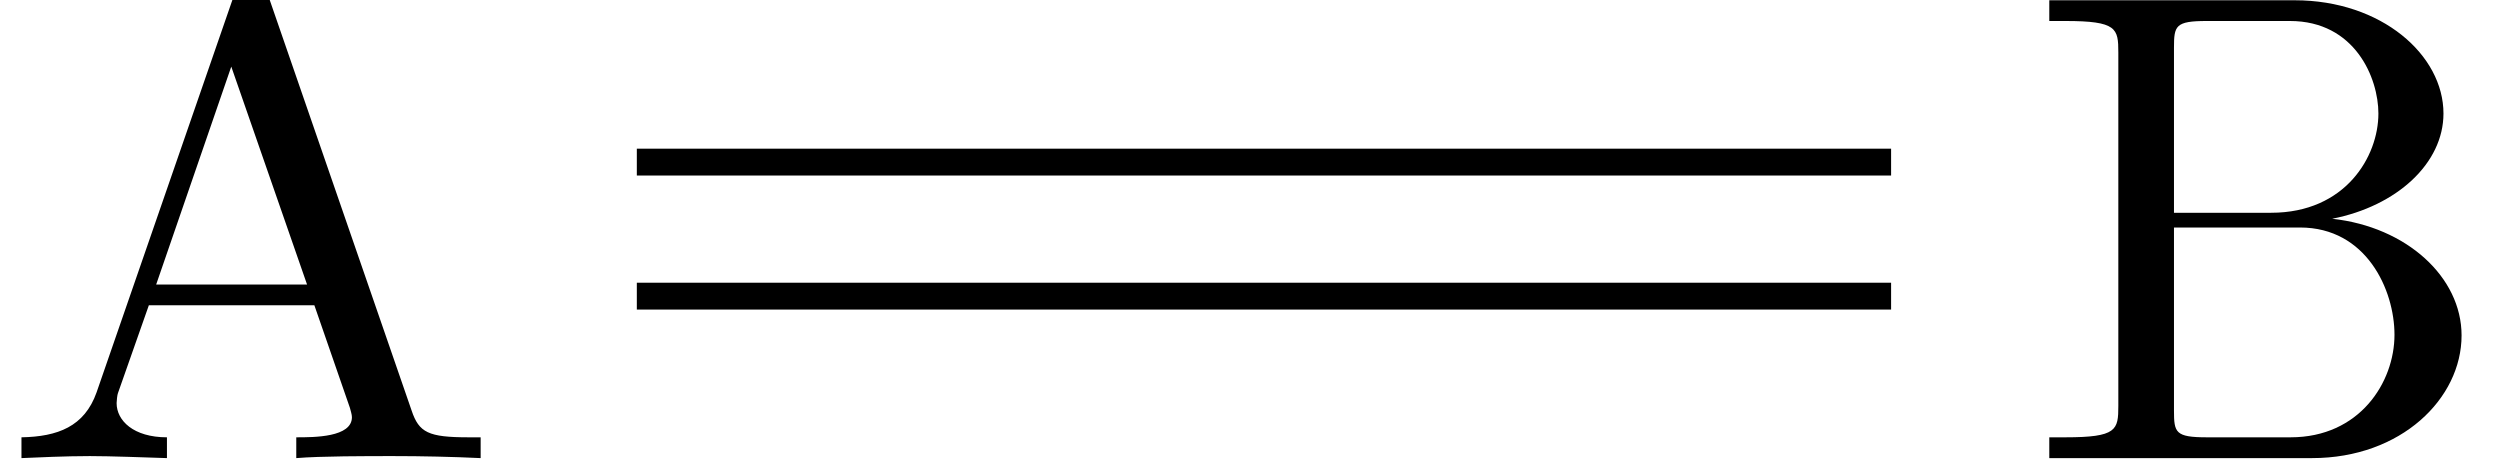
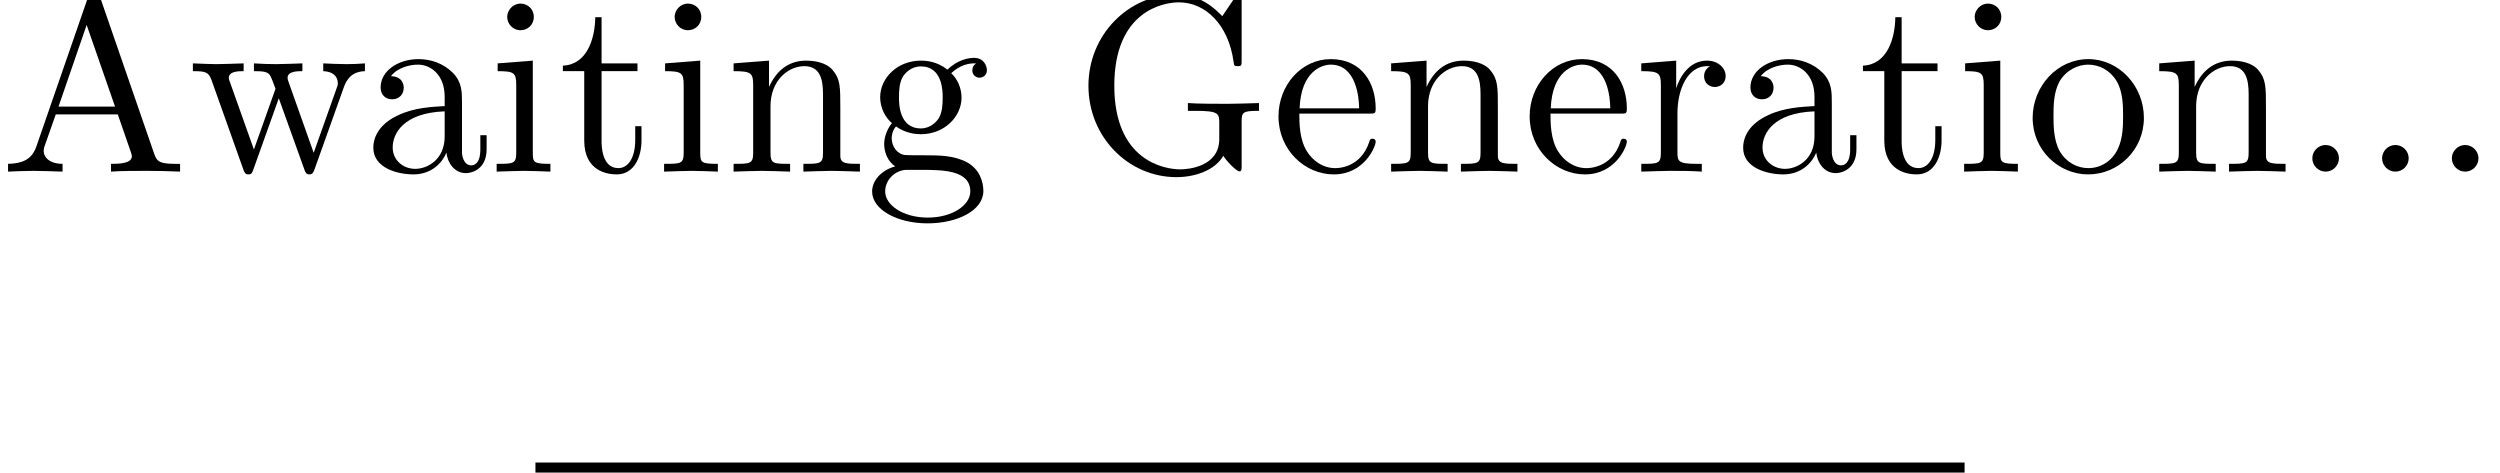
- <svg xmlns="http://www.w3.org/2000/svg" xmlns:xlink="http://www.w3.org/1999/xlink" version="1.1" width="37.153pt" height="6.808pt" viewBox="-57.827 -57.827 37.153 6.808">
+ <svg xmlns="http://www.w3.org/2000/svg" xmlns:xlink="http://www.w3.org/1999/xlink" version="1.1" width="99.17pt" height="18.746pt" viewBox="-53.736 -68.68 99.17 18.746">
  <defs>
+     <path id="g0-46" d="M1.913-.528C1.913-.817 1.674-1.056 1.385-1.056S.857-.817 .857-.528S1.096 0 1.385 0S1.913-.239 1.913-.528Z" />
    <path id="g0-65" d="M3.965-6.934C3.915-7.064 3.895-7.133 3.736-7.133S3.547-7.073 3.497-6.934L1.435-.976C1.255-.468 .857-.319 .319-.309V0C.548-.01 .976-.03 1.335-.03C1.644-.03 2.162-.01 2.481 0V-.309C1.983-.309 1.733-.558 1.733-.817C1.733-.847 1.743-.946 1.753-.966L2.212-2.271H4.672L5.2-.747C5.21-.707 5.23-.648 5.23-.608C5.23-.309 4.672-.309 4.403-.309V0C4.762-.03 5.46-.03 5.838-.03C6.267-.03 6.725-.02 7.143 0V-.309H6.964C6.366-.309 6.227-.379 6.117-.707L3.965-6.934ZM3.437-5.818L4.563-2.58H2.321L3.437-5.818Z" />
-     <path id="g0-66" d="M2.212-3.646V-6.097C2.212-6.426 2.232-6.496 2.7-6.496H3.935C4.902-6.496 5.25-5.649 5.25-5.121C5.25-4.483 4.762-3.646 3.656-3.646H2.212ZM4.563-3.557C5.529-3.746 6.217-4.384 6.217-5.121C6.217-5.988 5.3-6.804 4.005-6.804H.359V-6.496H.598C1.365-6.496 1.385-6.386 1.385-6.027V-.777C1.385-.418 1.365-.309 .598-.309H.359V0H4.264C5.589 0 6.486-.887 6.486-1.823C6.486-2.69 5.669-3.437 4.563-3.557ZM3.945-.309H2.7C2.232-.309 2.212-.379 2.212-.707V-3.427H4.085C5.071-3.427 5.489-2.501 5.489-1.833C5.489-1.126 4.971-.309 3.945-.309Z" />
+     <path id="g0-71" d="M5.908-.628C6.037-.408 6.436-.01 6.545-.01C6.635-.01 6.635-.09 6.635-.239V-1.973C6.635-2.361 6.675-2.411 7.323-2.411V-2.72C6.954-2.71 6.406-2.69 6.107-2.69C5.709-2.69 4.862-2.69 4.503-2.72V-2.411H4.822C5.719-2.411 5.748-2.301 5.748-1.933V-1.295C5.748-.179 4.483-.09 4.204-.09C3.557-.09 1.584-.438 1.584-3.407C1.584-6.386 3.547-6.715 4.144-6.715C5.21-6.715 6.117-5.818 6.316-4.354C6.336-4.214 6.336-4.184 6.476-4.184C6.635-4.184 6.635-4.214 6.635-4.423V-6.785C6.635-6.954 6.635-7.024 6.526-7.024C6.486-7.024 6.446-7.024 6.366-6.904L5.868-6.167C5.549-6.486 5.011-7.024 4.025-7.024C2.172-7.024 .558-5.45 .558-3.407S2.152 .219 4.045 .219C4.772 .219 5.569-.04 5.908-.628Z" />
+     <path id="g0-97" d="M3.318-.757C3.357-.359 3.626 .06 4.095 .06C4.304 .06 4.912-.08 4.912-.887V-1.445H4.663V-.887C4.663-.309 4.413-.249 4.304-.249C3.975-.249 3.935-.697 3.935-.747V-2.74C3.935-3.158 3.935-3.547 3.577-3.915C3.188-4.304 2.69-4.463 2.212-4.463C1.395-4.463 .707-3.995 .707-3.337C.707-3.039 .907-2.869 1.166-2.869C1.445-2.869 1.624-3.068 1.624-3.328C1.624-3.447 1.574-3.776 1.116-3.786C1.385-4.134 1.873-4.244 2.192-4.244C2.68-4.244 3.248-3.856 3.248-2.969V-2.6C2.74-2.57 2.042-2.54 1.415-2.242C.667-1.903 .418-1.385 .418-.946C.418-.139 1.385 .11 2.012 .11C2.67 .11 3.128-.289 3.318-.757ZM3.248-2.391V-1.395C3.248-.448 2.531-.11 2.082-.11C1.594-.11 1.186-.458 1.186-.956C1.186-1.504 1.604-2.331 3.248-2.391Z" />
+     <path id="g0-101" d="M1.116-2.511C1.176-3.995 2.012-4.244 2.351-4.244C3.377-4.244 3.477-2.899 3.477-2.511H1.116ZM1.106-2.301H3.885C4.105-2.301 4.134-2.301 4.134-2.511C4.134-3.497 3.597-4.463 2.351-4.463C1.196-4.463 .279-3.437 .279-2.192C.279-.857 1.325 .11 2.471 .11C3.686 .11 4.134-.996 4.134-1.186C4.134-1.285 4.055-1.305 4.005-1.305C3.915-1.305 3.895-1.245 3.875-1.166C3.527-.139 2.63-.139 2.531-.139C2.032-.139 1.634-.438 1.405-.807C1.106-1.285 1.106-1.943 1.106-2.301Z" />
+     <path id="g0-103" d="M2.212-1.714C1.345-1.714 1.345-2.71 1.345-2.939C1.345-3.208 1.355-3.527 1.504-3.776C1.584-3.895 1.813-4.174 2.212-4.174C3.078-4.174 3.078-3.178 3.078-2.949C3.078-2.68 3.068-2.361 2.919-2.112C2.839-1.993 2.61-1.714 2.212-1.714ZM1.056-1.325C1.056-1.365 1.056-1.594 1.225-1.793C1.614-1.514 2.022-1.484 2.212-1.484C3.138-1.484 3.826-2.172 3.826-2.939C3.826-3.308 3.666-3.676 3.417-3.905C3.776-4.244 4.134-4.294 4.314-4.294C4.334-4.294 4.384-4.294 4.413-4.284C4.304-4.244 4.254-4.134 4.254-4.015C4.254-3.846 4.384-3.726 4.543-3.726C4.643-3.726 4.832-3.796 4.832-4.025C4.832-4.194 4.712-4.513 4.324-4.513C4.125-4.513 3.686-4.453 3.268-4.045C2.849-4.374 2.431-4.403 2.212-4.403C1.285-4.403 .598-3.716 .598-2.949C.598-2.511 .817-2.132 1.066-1.923C.936-1.773 .757-1.445 .757-1.096C.757-.787 .887-.408 1.196-.209C.598-.04 .279 .389 .279 .787C.279 1.504 1.265 2.052 2.481 2.052C3.656 2.052 4.692 1.544 4.692 .767C4.692 .418 4.553-.09 4.045-.369C3.517-.648 2.939-.648 2.331-.648C2.082-.648 1.654-.648 1.584-.658C1.265-.697 1.056-1.006 1.056-1.325ZM2.491 1.823C1.484 1.823 .797 1.315 .797 .787C.797 .329 1.176-.04 1.614-.07H2.202C3.059-.07 4.174-.07 4.174 .787C4.174 1.325 3.467 1.823 2.491 1.823Z" />
+     <path id="g0-105" d="M1.763-4.403L.369-4.294V-3.985C1.016-3.985 1.106-3.925 1.106-3.437V-.757C1.106-.309 .996-.309 .329-.309V0C.648-.01 1.186-.03 1.425-.03C1.773-.03 2.122-.01 2.461 0V-.309C1.803-.309 1.763-.359 1.763-.747V-4.403ZM1.803-6.137C1.803-6.456 1.554-6.665 1.275-6.665C.966-6.665 .747-6.396 .747-6.137C.747-5.868 .966-5.609 1.275-5.609C1.554-5.609 1.803-5.818 1.803-6.137Z" />
+     <path id="g0-110" d="M1.096-3.427V-.757C1.096-.309 .986-.309 .319-.309V0C.667-.01 1.176-.03 1.445-.03C1.704-.03 2.222-.01 2.56 0V-.309C1.893-.309 1.783-.309 1.783-.757V-2.59C1.783-3.626 2.491-4.184 3.128-4.184C3.756-4.184 3.866-3.646 3.866-3.078V-.757C3.866-.309 3.756-.309 3.088-.309V0C3.437-.01 3.945-.03 4.214-.03C4.473-.03 4.991-.01 5.33 0V-.309C4.812-.309 4.563-.309 4.553-.608V-2.511C4.553-3.367 4.553-3.676 4.244-4.035C4.105-4.204 3.776-4.403 3.198-4.403C2.471-4.403 2.002-3.975 1.724-3.357V-4.403L.319-4.294V-3.985C1.016-3.985 1.096-3.915 1.096-3.427Z" />
+     <path id="g0-111" d="M4.692-2.132C4.692-3.407 3.696-4.463 2.491-4.463C1.245-4.463 .279-3.377 .279-2.132C.279-.847 1.315 .11 2.481 .11C3.686 .11 4.692-.867 4.692-2.132ZM2.491-.139C2.062-.139 1.624-.349 1.355-.807C1.106-1.245 1.106-1.853 1.106-2.212C1.106-2.6 1.106-3.138 1.345-3.577C1.614-4.035 2.082-4.244 2.481-4.244C2.919-4.244 3.347-4.025 3.606-3.597S3.866-2.59 3.866-2.212C3.866-1.853 3.866-1.315 3.646-.877C3.427-.428 2.989-.139 2.491-.139Z" />
+     <path id="g0-114" d="M1.664-3.308V-4.403L.279-4.294V-3.985C.976-3.985 1.056-3.915 1.056-3.427V-.757C1.056-.309 .946-.309 .279-.309V0C.667-.01 1.136-.03 1.415-.03C1.813-.03 2.281-.03 2.68 0V-.309H2.471C1.733-.309 1.714-.418 1.714-.777V-2.311C1.714-3.298 2.132-4.184 2.889-4.184C2.959-4.184 2.979-4.184 2.999-4.174C2.969-4.164 2.77-4.045 2.77-3.786C2.77-3.507 2.979-3.357 3.198-3.357C3.377-3.357 3.626-3.477 3.626-3.796S3.318-4.403 2.889-4.403C2.162-4.403 1.803-3.736 1.664-3.308Z" />
+     <path id="g0-116" d="M1.724-3.985H3.148V-4.294H1.724V-6.127H1.474C1.465-5.31 1.166-4.244 .189-4.204V-3.985H1.036V-1.235C1.036-.01 1.963 .11 2.321 .11C3.029 .11 3.308-.598 3.308-1.235V-1.803H3.059V-1.255C3.059-.518 2.76-.139 2.391-.139C1.724-.139 1.724-1.046 1.724-1.215V-3.985Z" />
+     <path id="g0-119" d="M6.167-3.347C6.346-3.846 6.655-3.975 7.004-3.985V-4.294C6.785-4.274 6.496-4.264 6.276-4.264C5.988-4.264 5.539-4.284 5.35-4.294V-3.985C5.709-3.975 5.928-3.796 5.928-3.507C5.928-3.447 5.928-3.427 5.878-3.298L4.971-.747L3.985-3.527C3.945-3.646 3.935-3.666 3.935-3.716C3.935-3.985 4.324-3.985 4.523-3.985V-4.294C4.234-4.284 3.726-4.264 3.487-4.264C3.188-4.264 2.899-4.274 2.6-4.294V-3.985C2.969-3.985 3.128-3.965 3.228-3.836C3.278-3.776 3.387-3.477 3.457-3.288L2.6-.877L1.654-3.537C1.604-3.656 1.604-3.676 1.604-3.716C1.604-3.985 1.993-3.985 2.192-3.985V-4.294C1.893-4.284 1.335-4.264 1.106-4.264C1.066-4.264 .538-4.274 .179-4.294V-3.985C.677-3.985 .797-3.955 .917-3.636L2.172-.11C2.222 .03 2.252 .11 2.381 .11S2.531 .05 2.58-.09L3.587-2.909L4.603-.08C4.643 .03 4.672 .11 4.802 .11S4.961 .02 5.001-.08L6.167-3.347Z" />
  </defs>
  <g id="page1">
-     <g transform="matrix(1 0 0 1 -3.736 0)">
-       <use x="-54.091" y="-51.019" xlink:href="#g0-65" />
+     <path d="M-32.496-50.133H-4.148M-4.148-50.133H24.195" stroke="#000" fill="none" stroke-width=".399" />
+     <g transform="matrix(1 0 0 1 -21.2388 -11.738)">
+       <use x="-32.497" y="-50.134" xlink:href="#g0-65" />
+       <use x="-25.025" y="-50.134" xlink:href="#g0-119" />
+       <use x="-18.106" y="-50.134" xlink:href="#g0-97" />
+       <use x="-13.125" y="-50.134" xlink:href="#g0-105" />
+       <use x="-10.358" y="-50.134" xlink:href="#g0-116" />
+       <use x="-6.483" y="-50.134" xlink:href="#g0-105" />
+       <use x="-3.716" y="-50.134" xlink:href="#g0-110" />
+       <use x="1.819" y="-50.134" xlink:href="#g0-103" />
+       <use x="10.121" y="-50.134" xlink:href="#g0-71" />
+       <use x="17.939" y="-50.134" xlink:href="#g0-101" />
+       <use x="22.367" y="-50.134" xlink:href="#g0-110" />
+       <use x="27.902" y="-50.134" xlink:href="#g0-101" />
+       <use x="32.33" y="-50.134" xlink:href="#g0-114" />
+       <use x="36.232" y="-50.134" xlink:href="#g0-97" />
+       <use x="41.213" y="-50.134" xlink:href="#g0-116" />
+       <use x="45.087" y="-50.134" xlink:href="#g0-105" />
+       <use x="47.855" y="-50.134" xlink:href="#g0-111" />
+       <use x="52.836" y="-50.134" xlink:href="#g0-110" />
+       <use x="58.371" y="-50.134" xlink:href="#g0-46" />
+       <use x="61.138" y="-50.134" xlink:href="#g0-46" />
+       <use x="63.906" y="-50.134" xlink:href="#g0-46" />
    </g>
-     <g transform="matrix(1 0 0 1 26.3599 0)">
-       <use x="-54.091" y="-51.019" xlink:href="#g0-66" />
-     </g>
-     <path d="M-48.363-55.418H-29.723" stroke="#000" fill="none" stroke-width=".399" stroke-miterlimit="10" />
-     <path d="M-48.363-53.426H-29.723" stroke="#000" fill="none" stroke-width=".399" stroke-miterlimit="10" />
  </g>
</svg>
